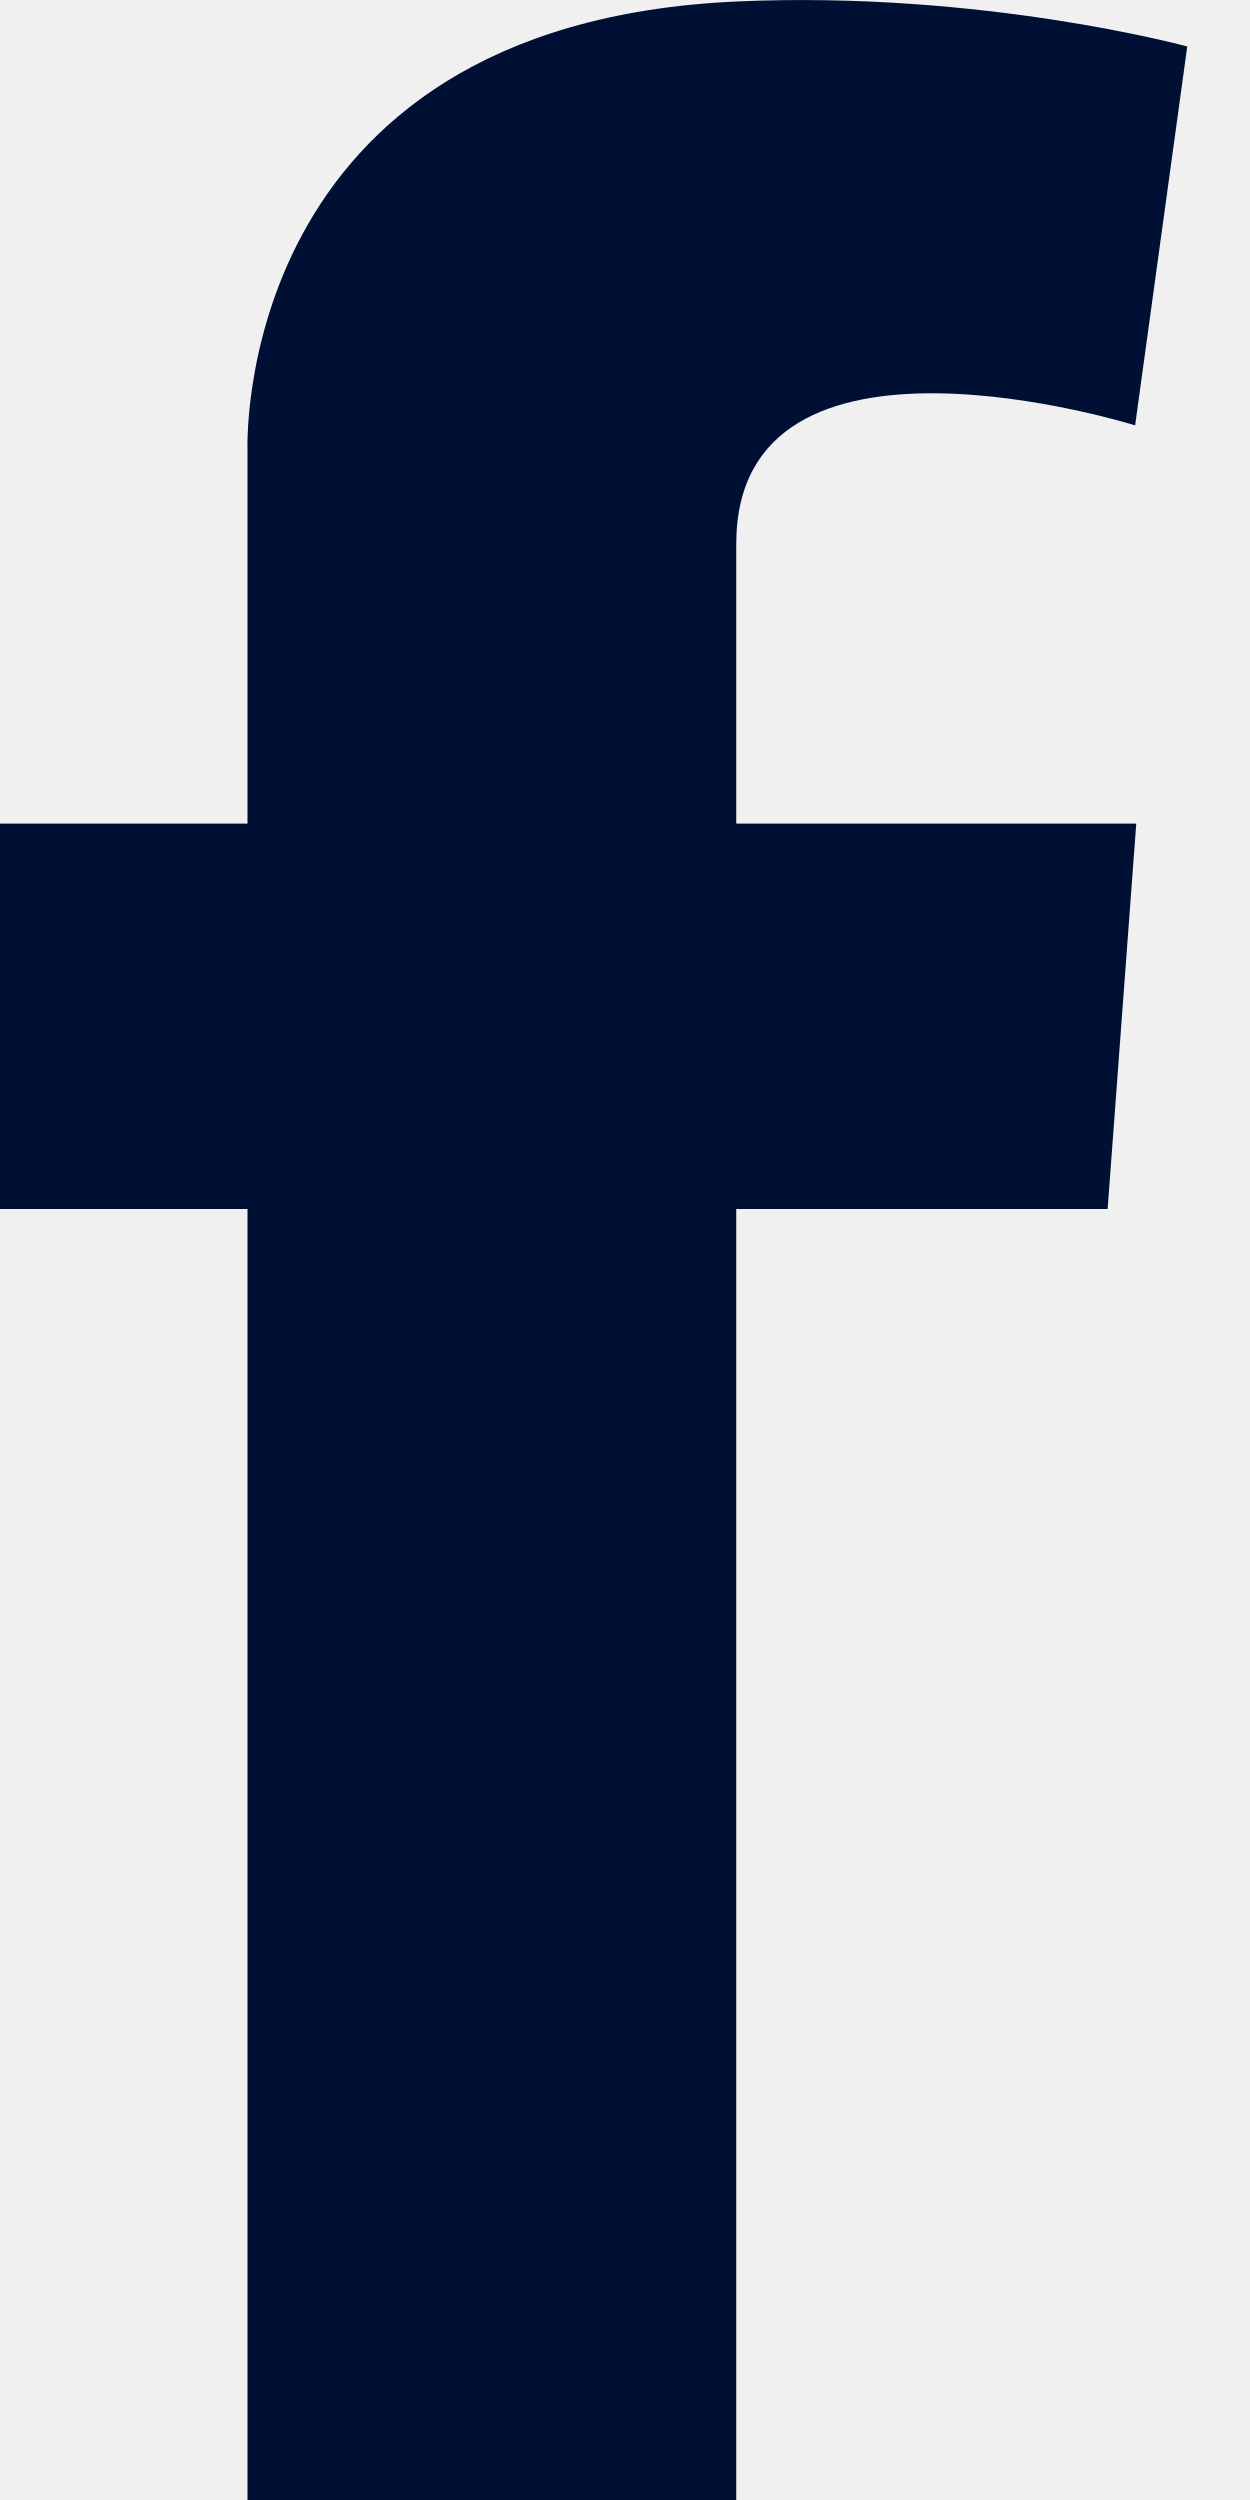
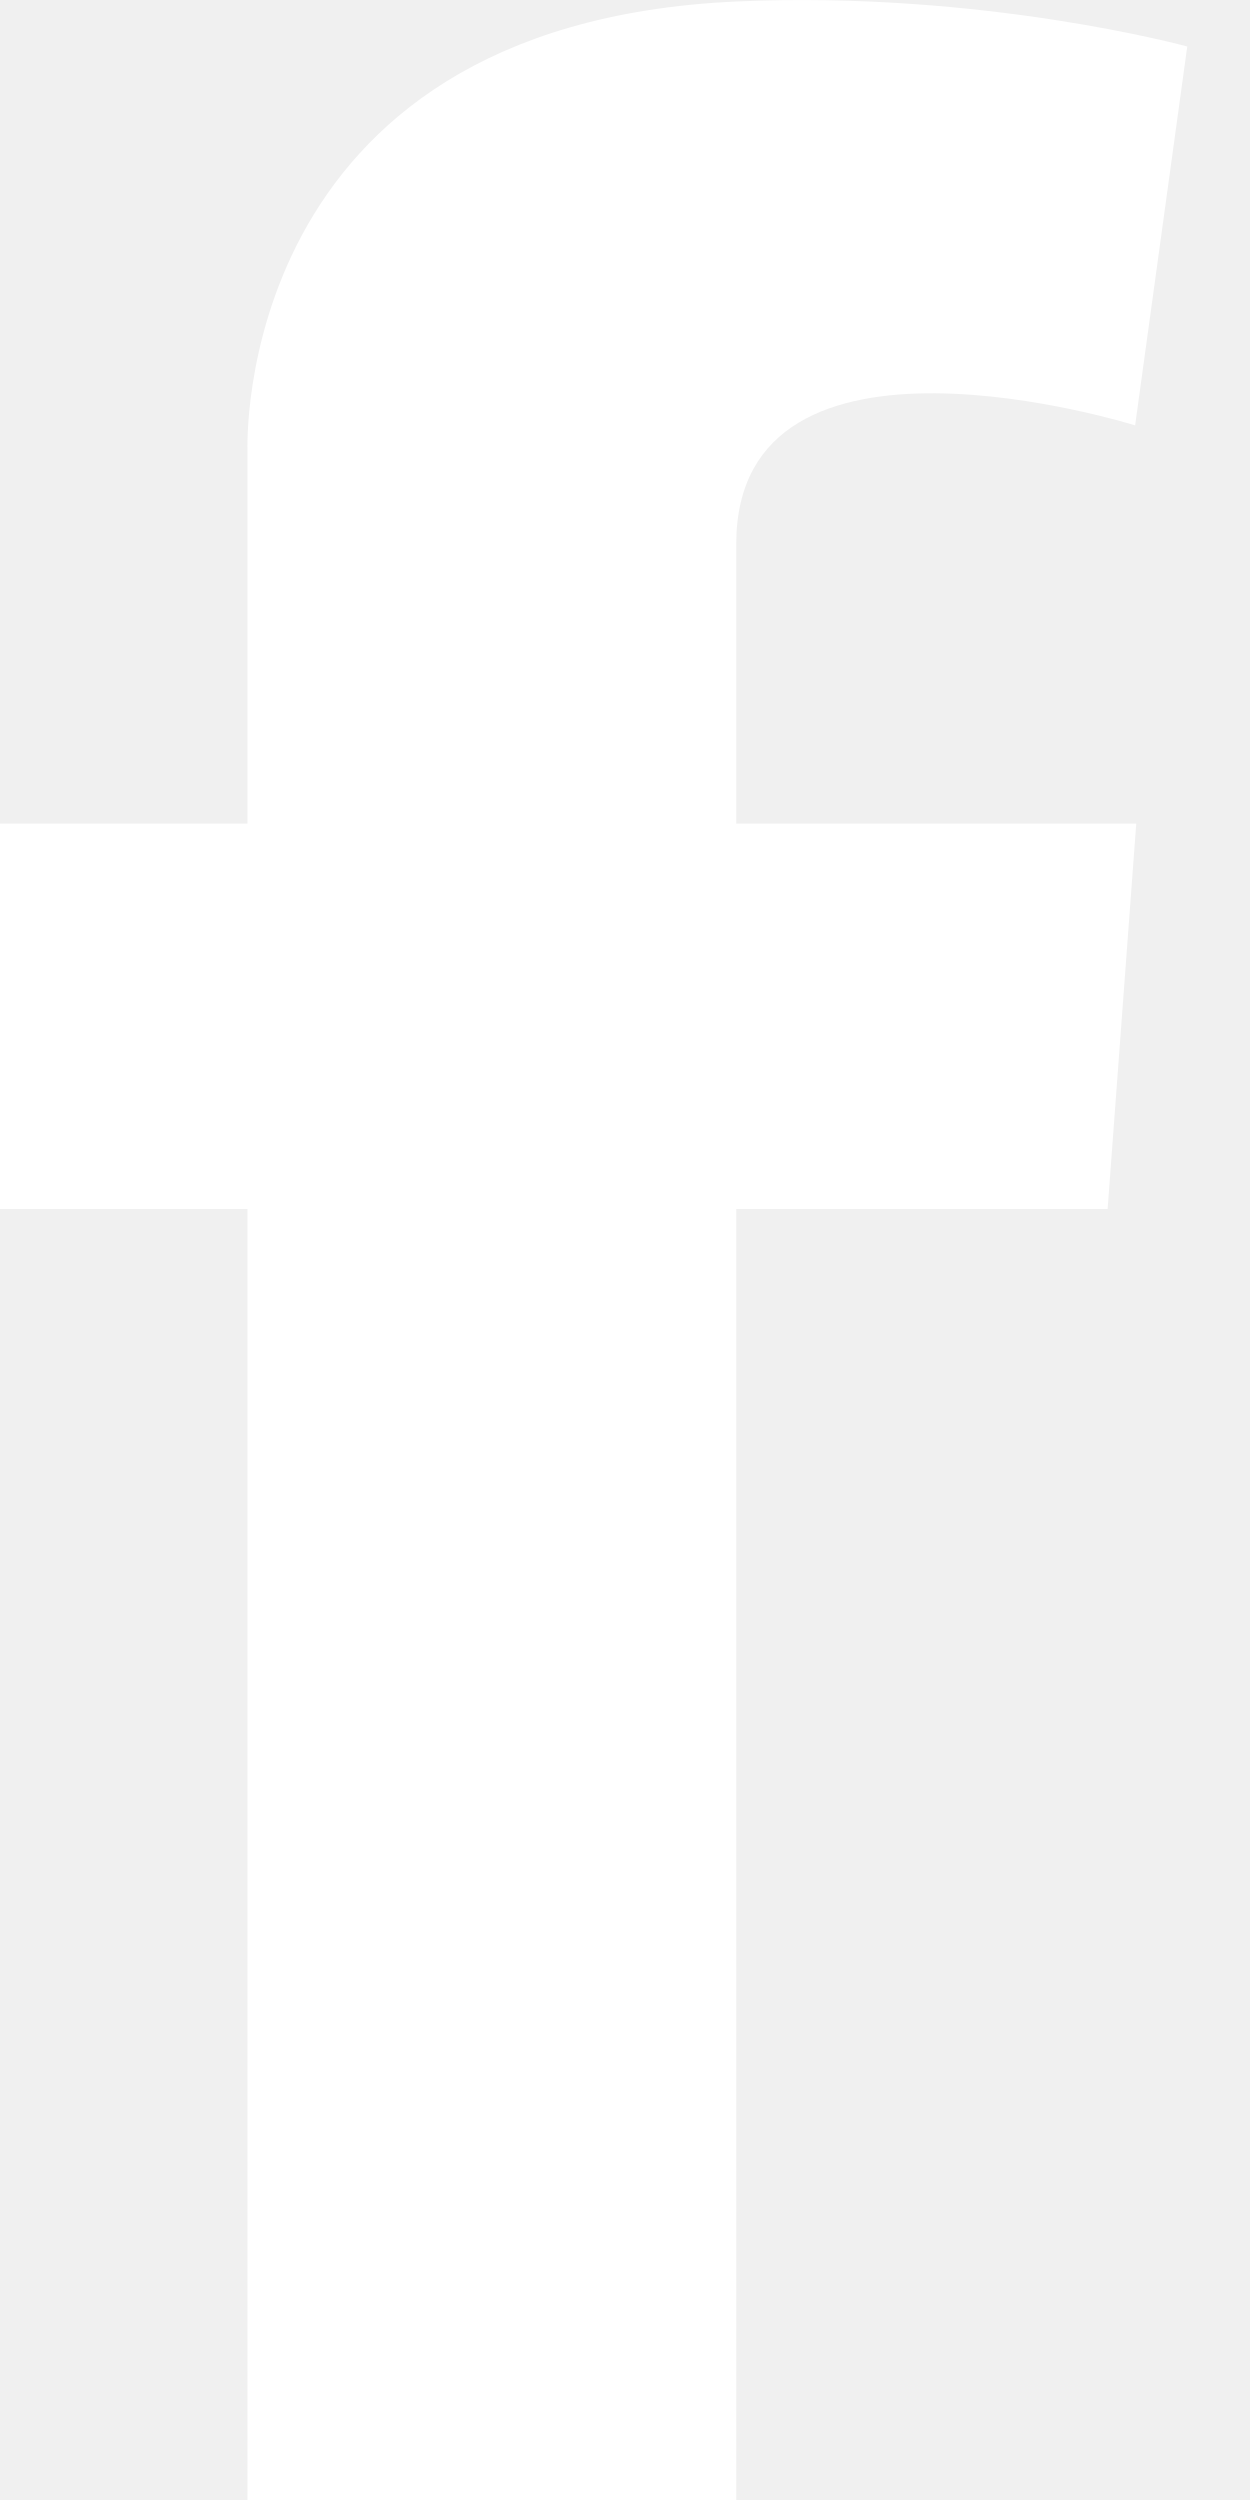
<svg xmlns="http://www.w3.org/2000/svg" width="10" height="20" viewBox="0 0 10 20" fill="none">
-   <path fill-rule="evenodd" clip-rule="evenodd" d="M9.09 6.589L8.861 9.672H5.89V20H1.98V9.672H0V6.589H1.98V4.277V3.609C1.98 3.609 1.84 0.196 5.89 0.012C7.858 -0.077 9.498 0.372 9.498 0.372L9.081 3.403C9.081 3.403 5.89 2.402 5.89 4.353V6.589H9.09Z" fill="#001035" />
+   <path fill-rule="evenodd" clip-rule="evenodd" d="M9.09 6.589L8.861 9.672H5.89V20H1.98V9.672H0V6.589H1.98V4.277V3.609C1.98 3.609 1.84 0.196 5.89 0.012C7.858 -0.077 9.498 0.372 9.498 0.372L9.081 3.403C9.081 3.403 5.89 2.402 5.89 4.353V6.589H9.09Z" fill="#FFFFFF" />
</svg>
